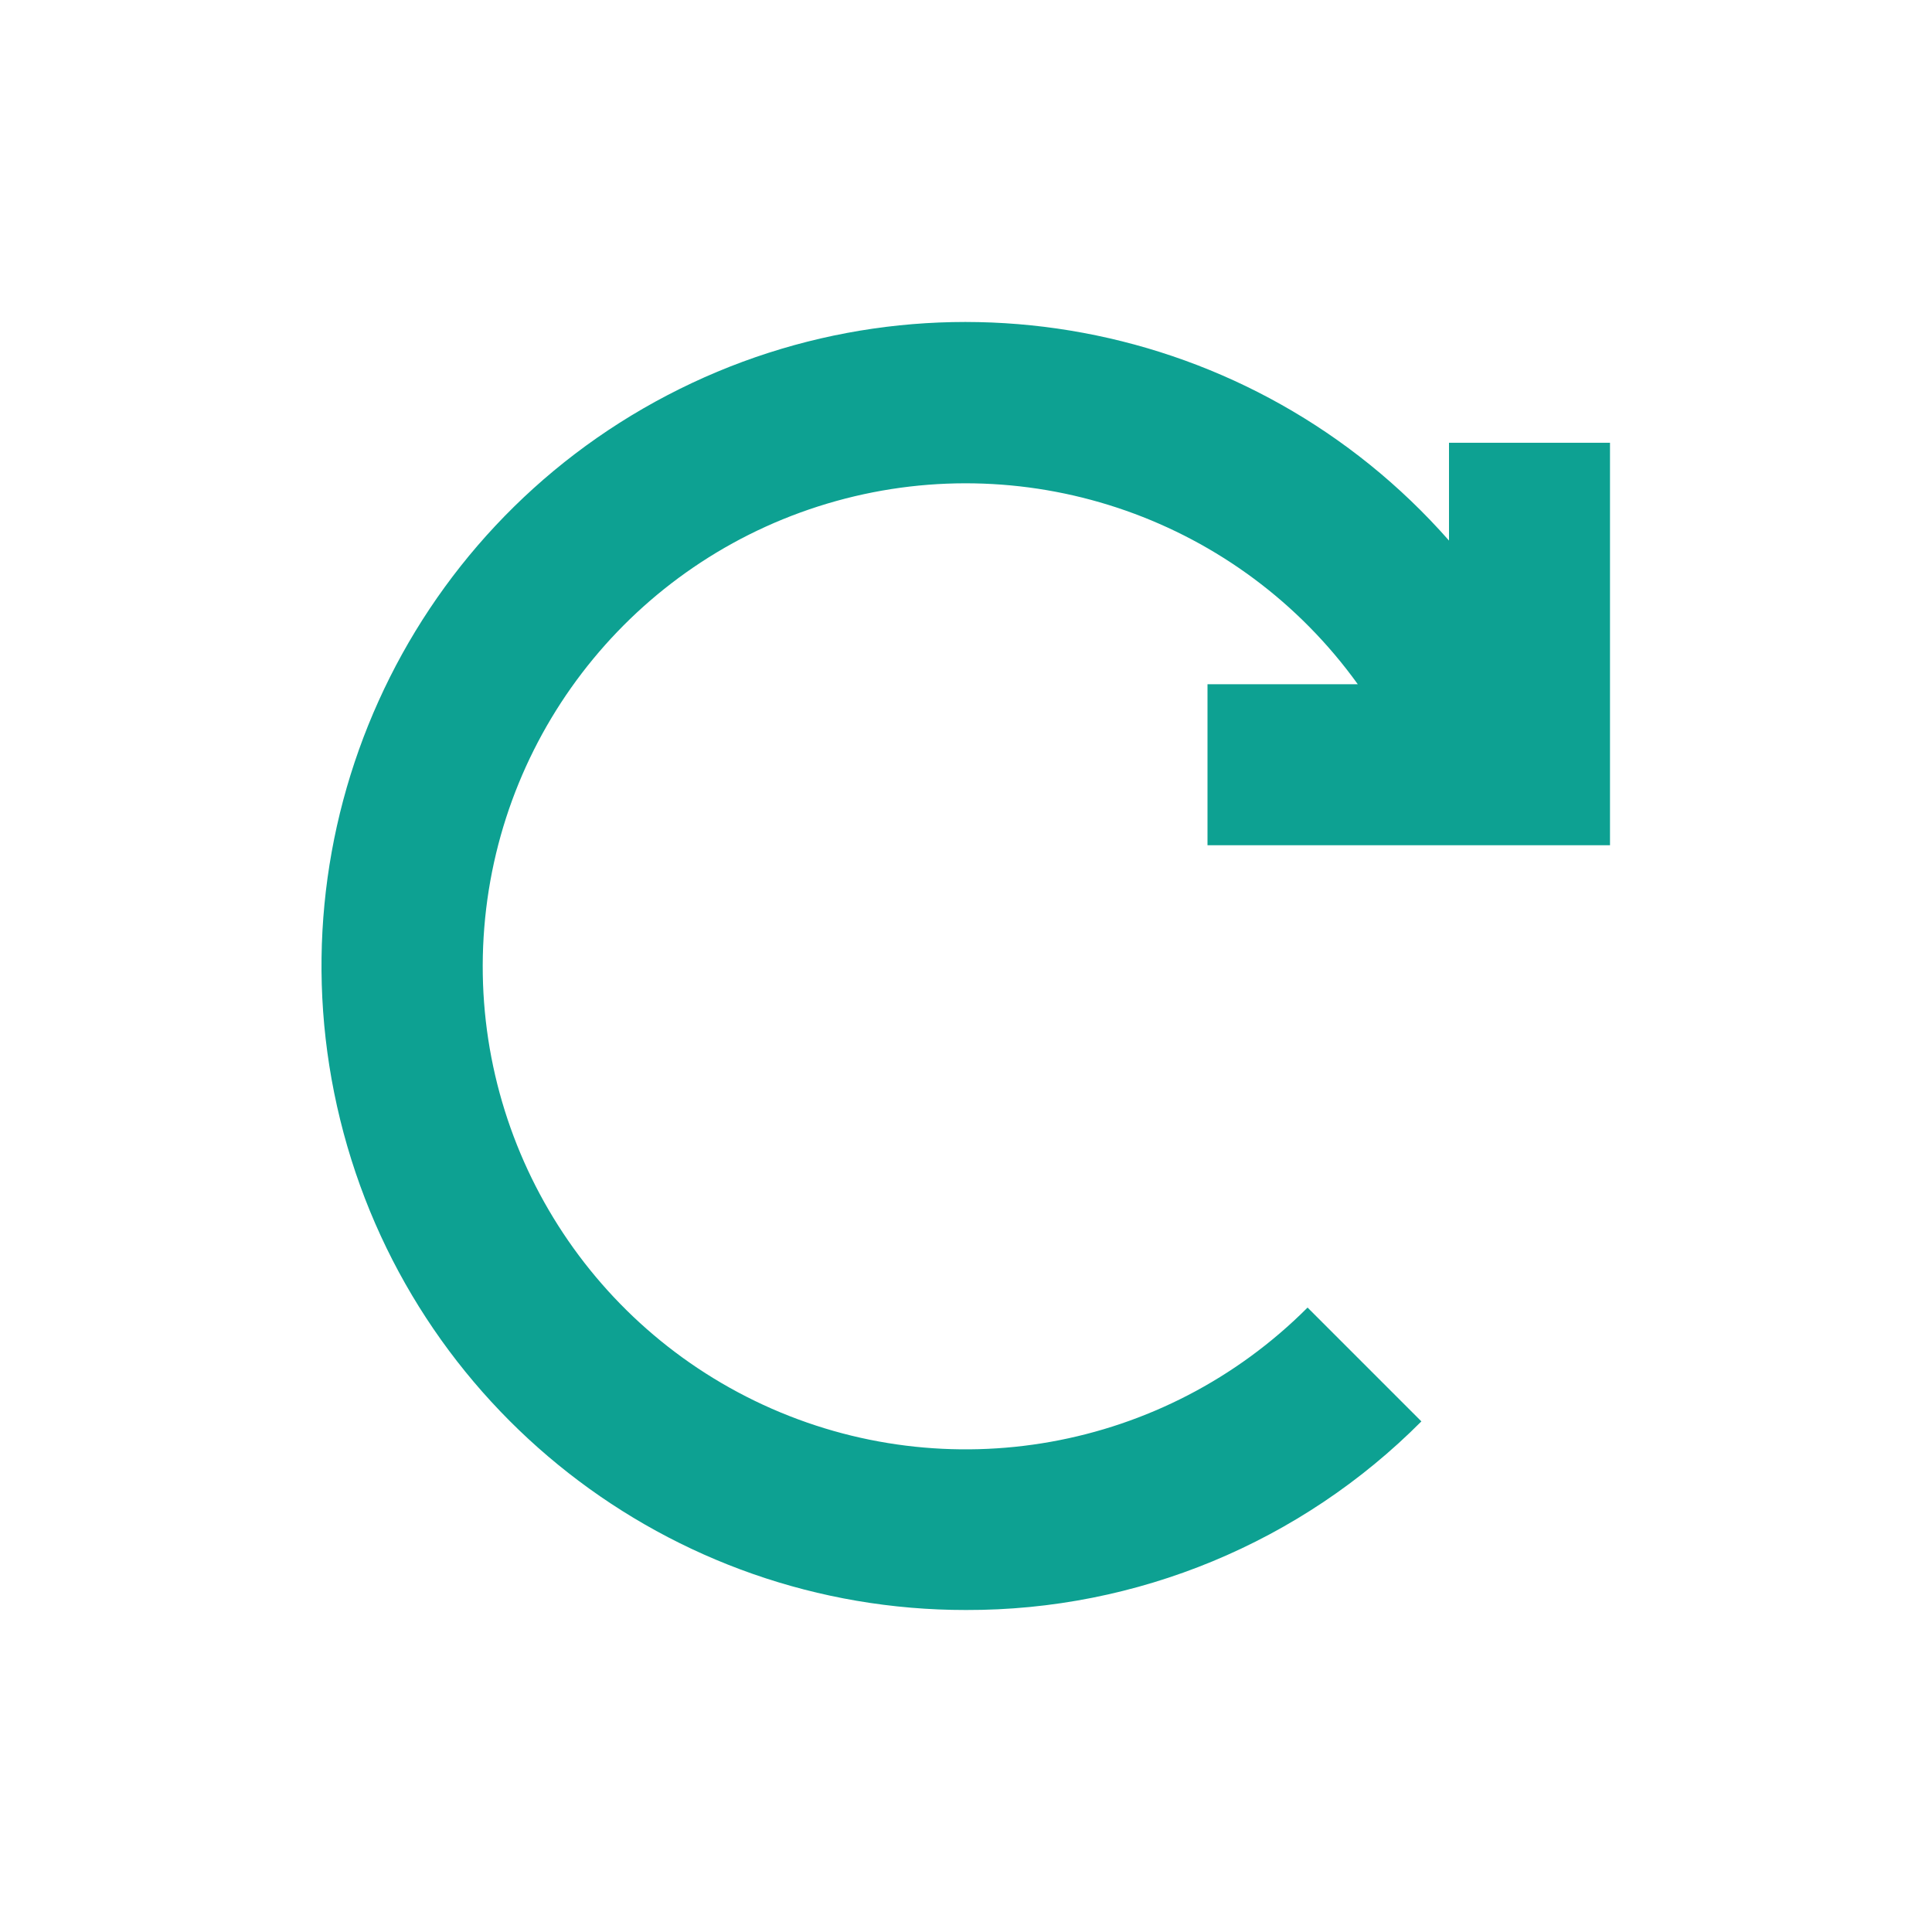
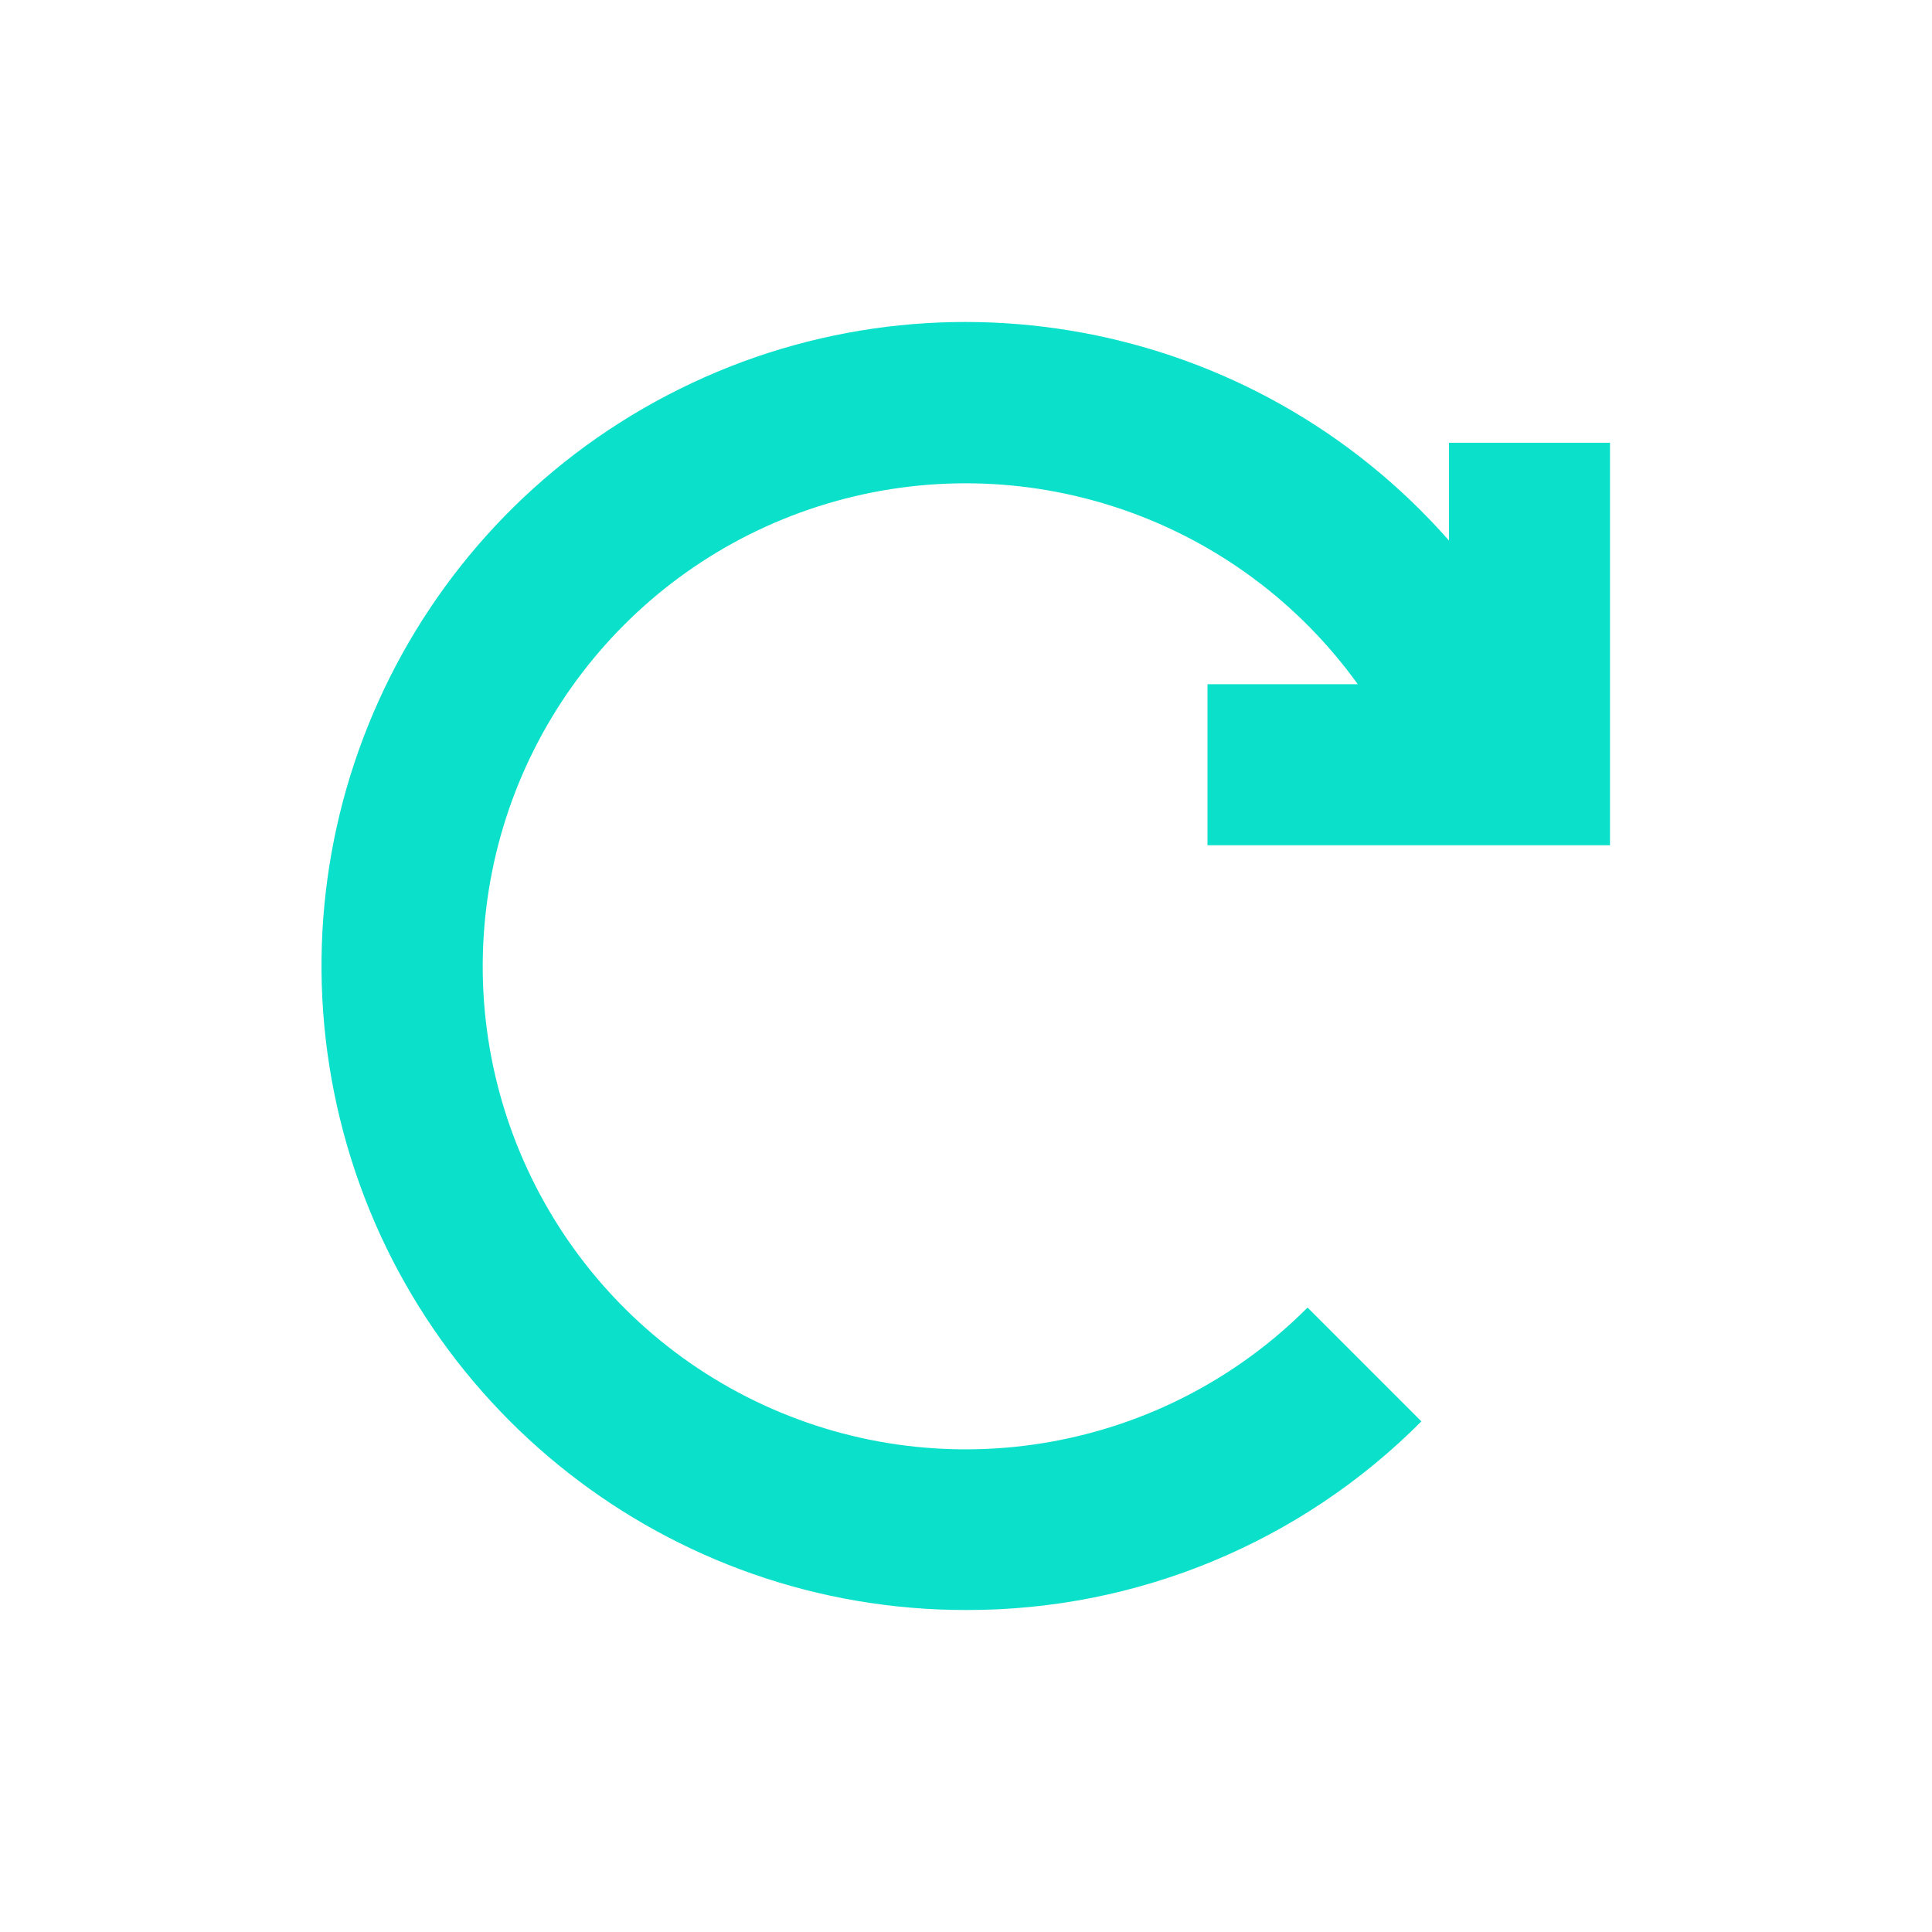
<svg xmlns="http://www.w3.org/2000/svg" width="24px" height="24px" viewBox="0 0 24 24" version="1.1">
  <g id="Artboard" stroke="none" stroke-width="1" fill="none" fill-rule="evenodd">
    <g id="ic-update" transform="translate(2, 2)">
      <polygon id="Rectangle_4642" points="0 0 20 0 20 20 0 20" />
-       <path d="M13,8.5 L18,8.5 L18,3.5 L16,3.5 L16,4.715 C13.566,1.949 9.557,1.203 6.291,2.909 C3.024,4.615 1.346,8.331 2.226,11.91 C3.105,15.488 6.315,18.003 10,18 C12.123,18.006 14.16,17.162 15.657,15.657 L14.243,14.243 C12.466,16.024 9.766,16.506 7.482,15.452 C5.198,14.397 3.814,12.03 4.016,9.522 C4.218,7.014 5.963,4.899 8.387,4.224 C10.81,3.549 13.398,4.458 14.867,6.5 L13,6.5 L13,8.5 Z" id="Path_18962" fill="#0da192" fill-rule="nonzero" />
+       <path d="M13,8.5 L18,8.5 L18,3.5 L16,3.5 L16,4.715 C13.566,1.949 9.557,1.203 6.291,2.909 C3.024,4.615 1.346,8.331 2.226,11.91 C3.105,15.488 6.315,18.003 10,18 C12.123,18.006 14.16,17.162 15.657,15.657 L14.243,14.243 C12.466,16.024 9.766,16.506 7.482,15.452 C5.198,14.397 3.814,12.03 4.016,9.522 C4.218,7.014 5.963,4.899 8.387,4.224 C10.81,3.549 13.398,4.458 14.867,6.5 L13,6.5 L13,8.5 Z" id="Path_18962" fill="#0be0cb" fill-rule="nonzero" />
    </g>
  </g>
</svg>
